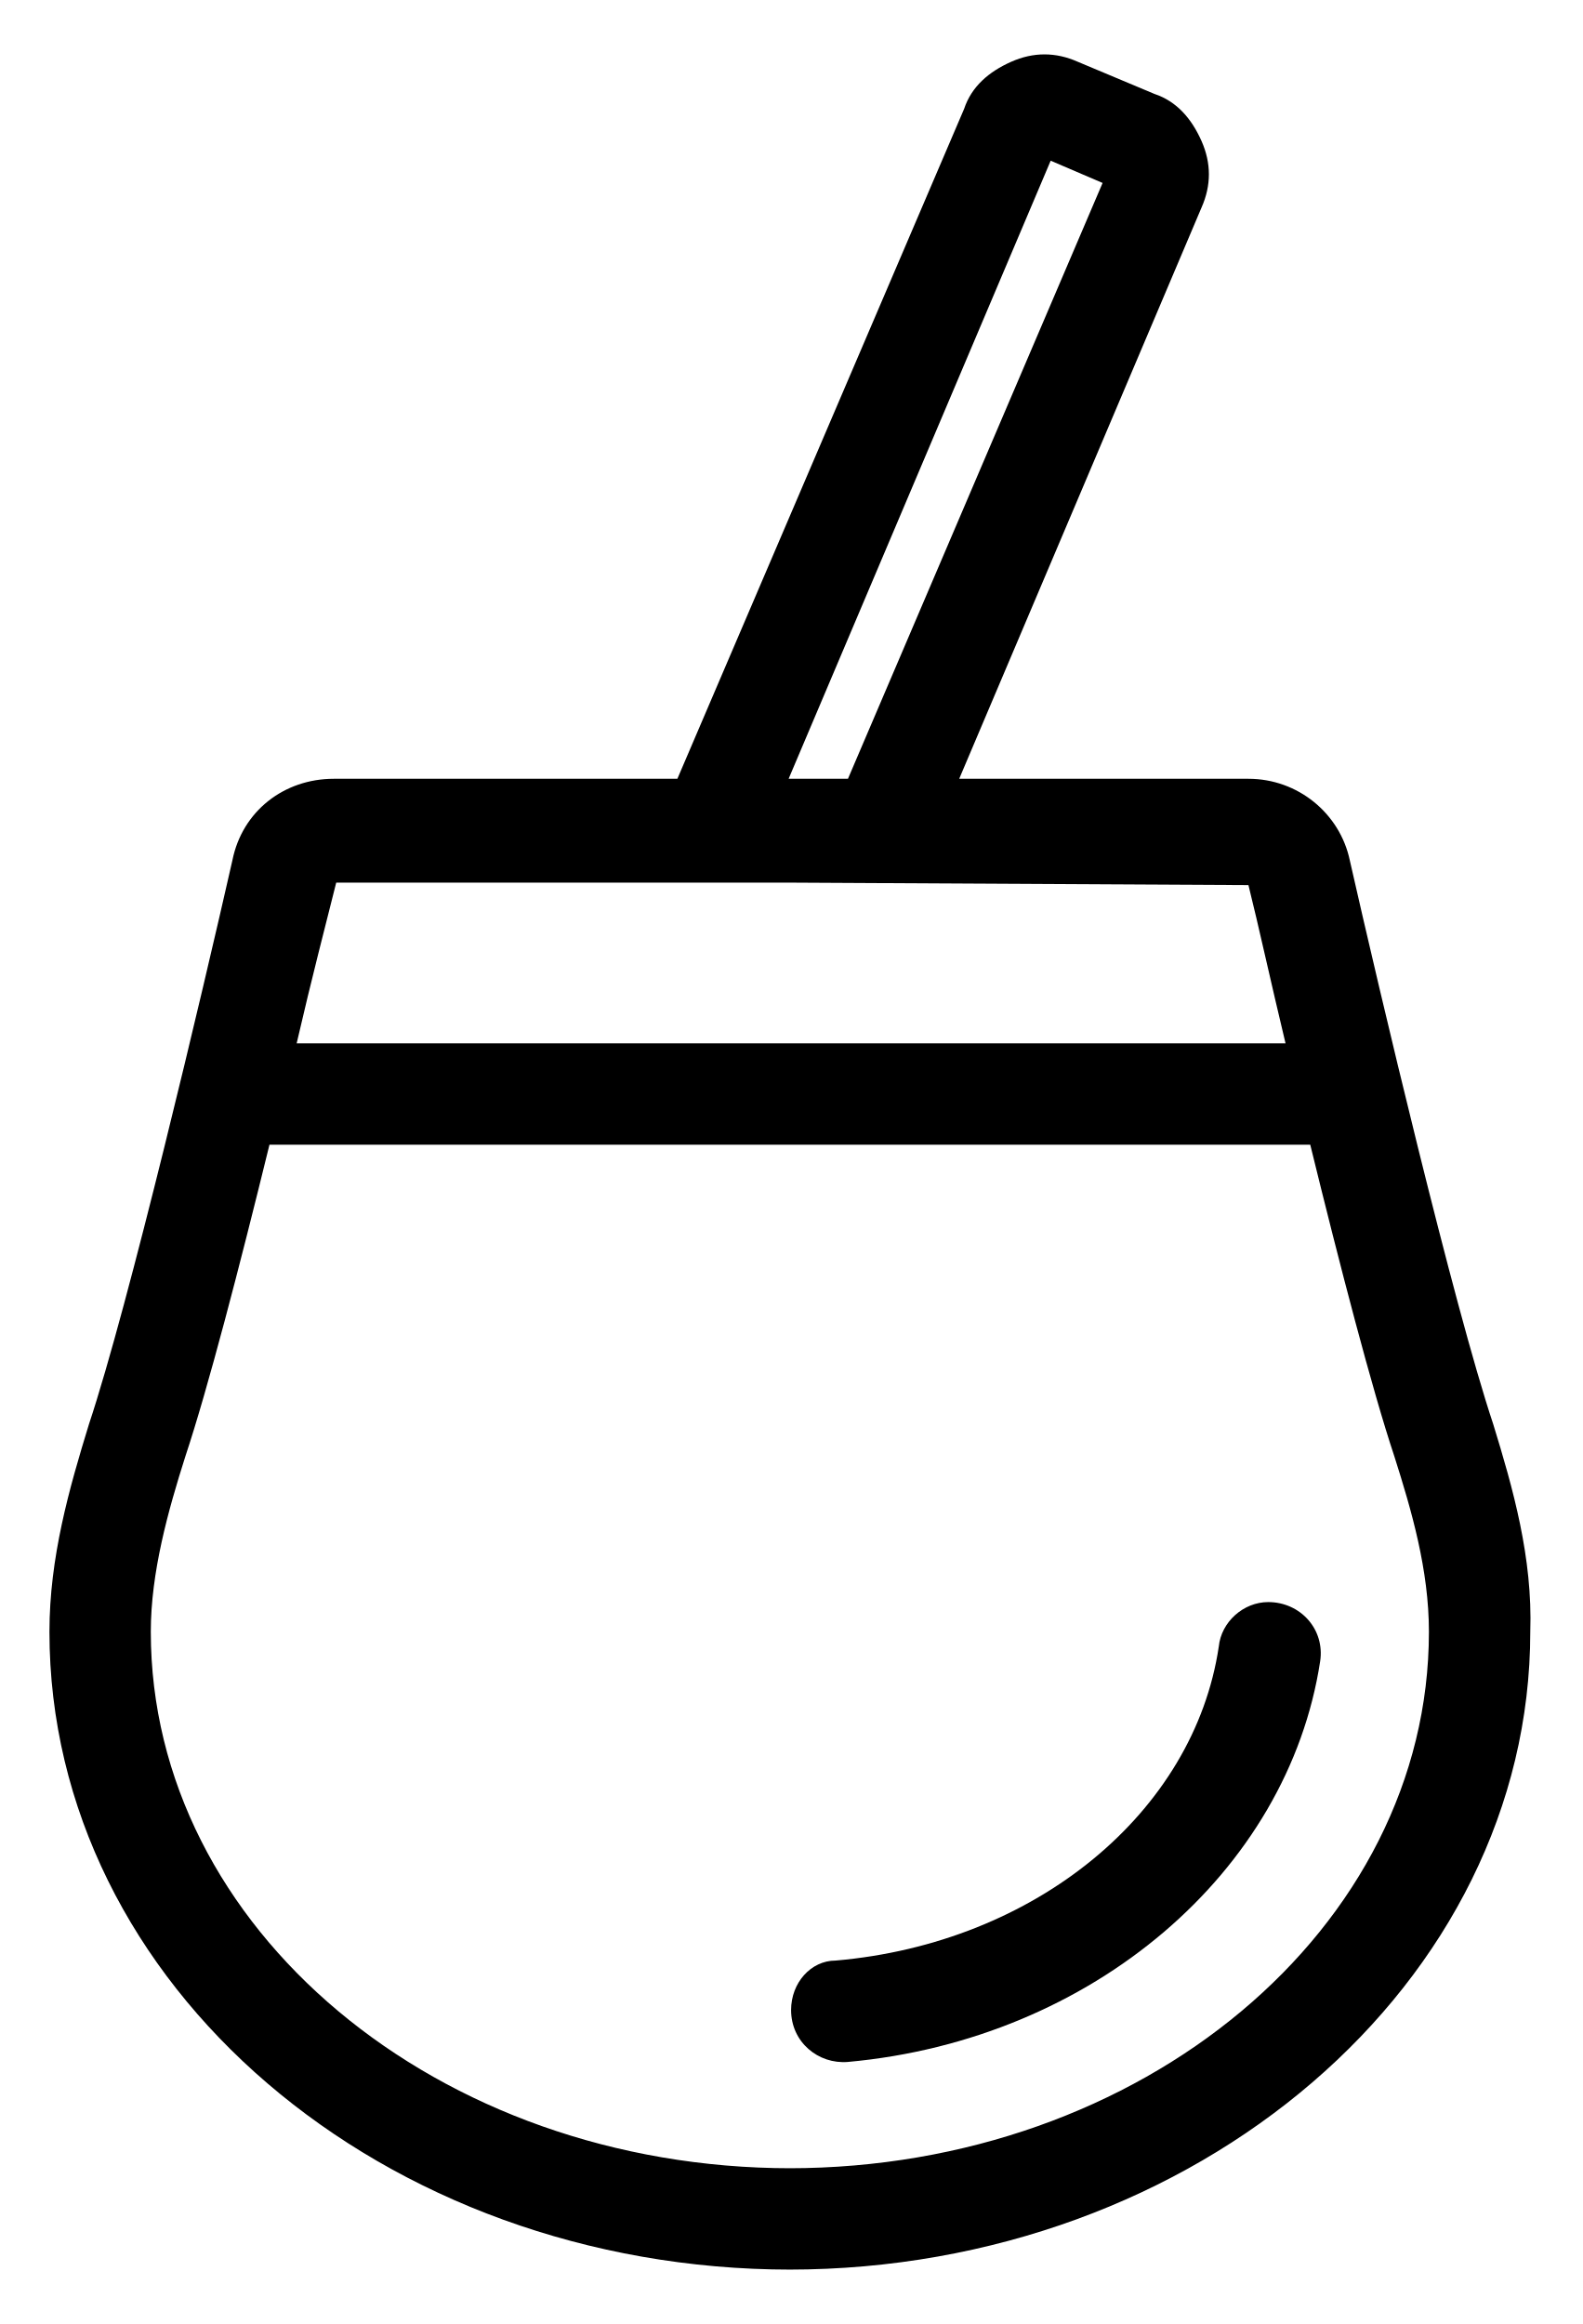
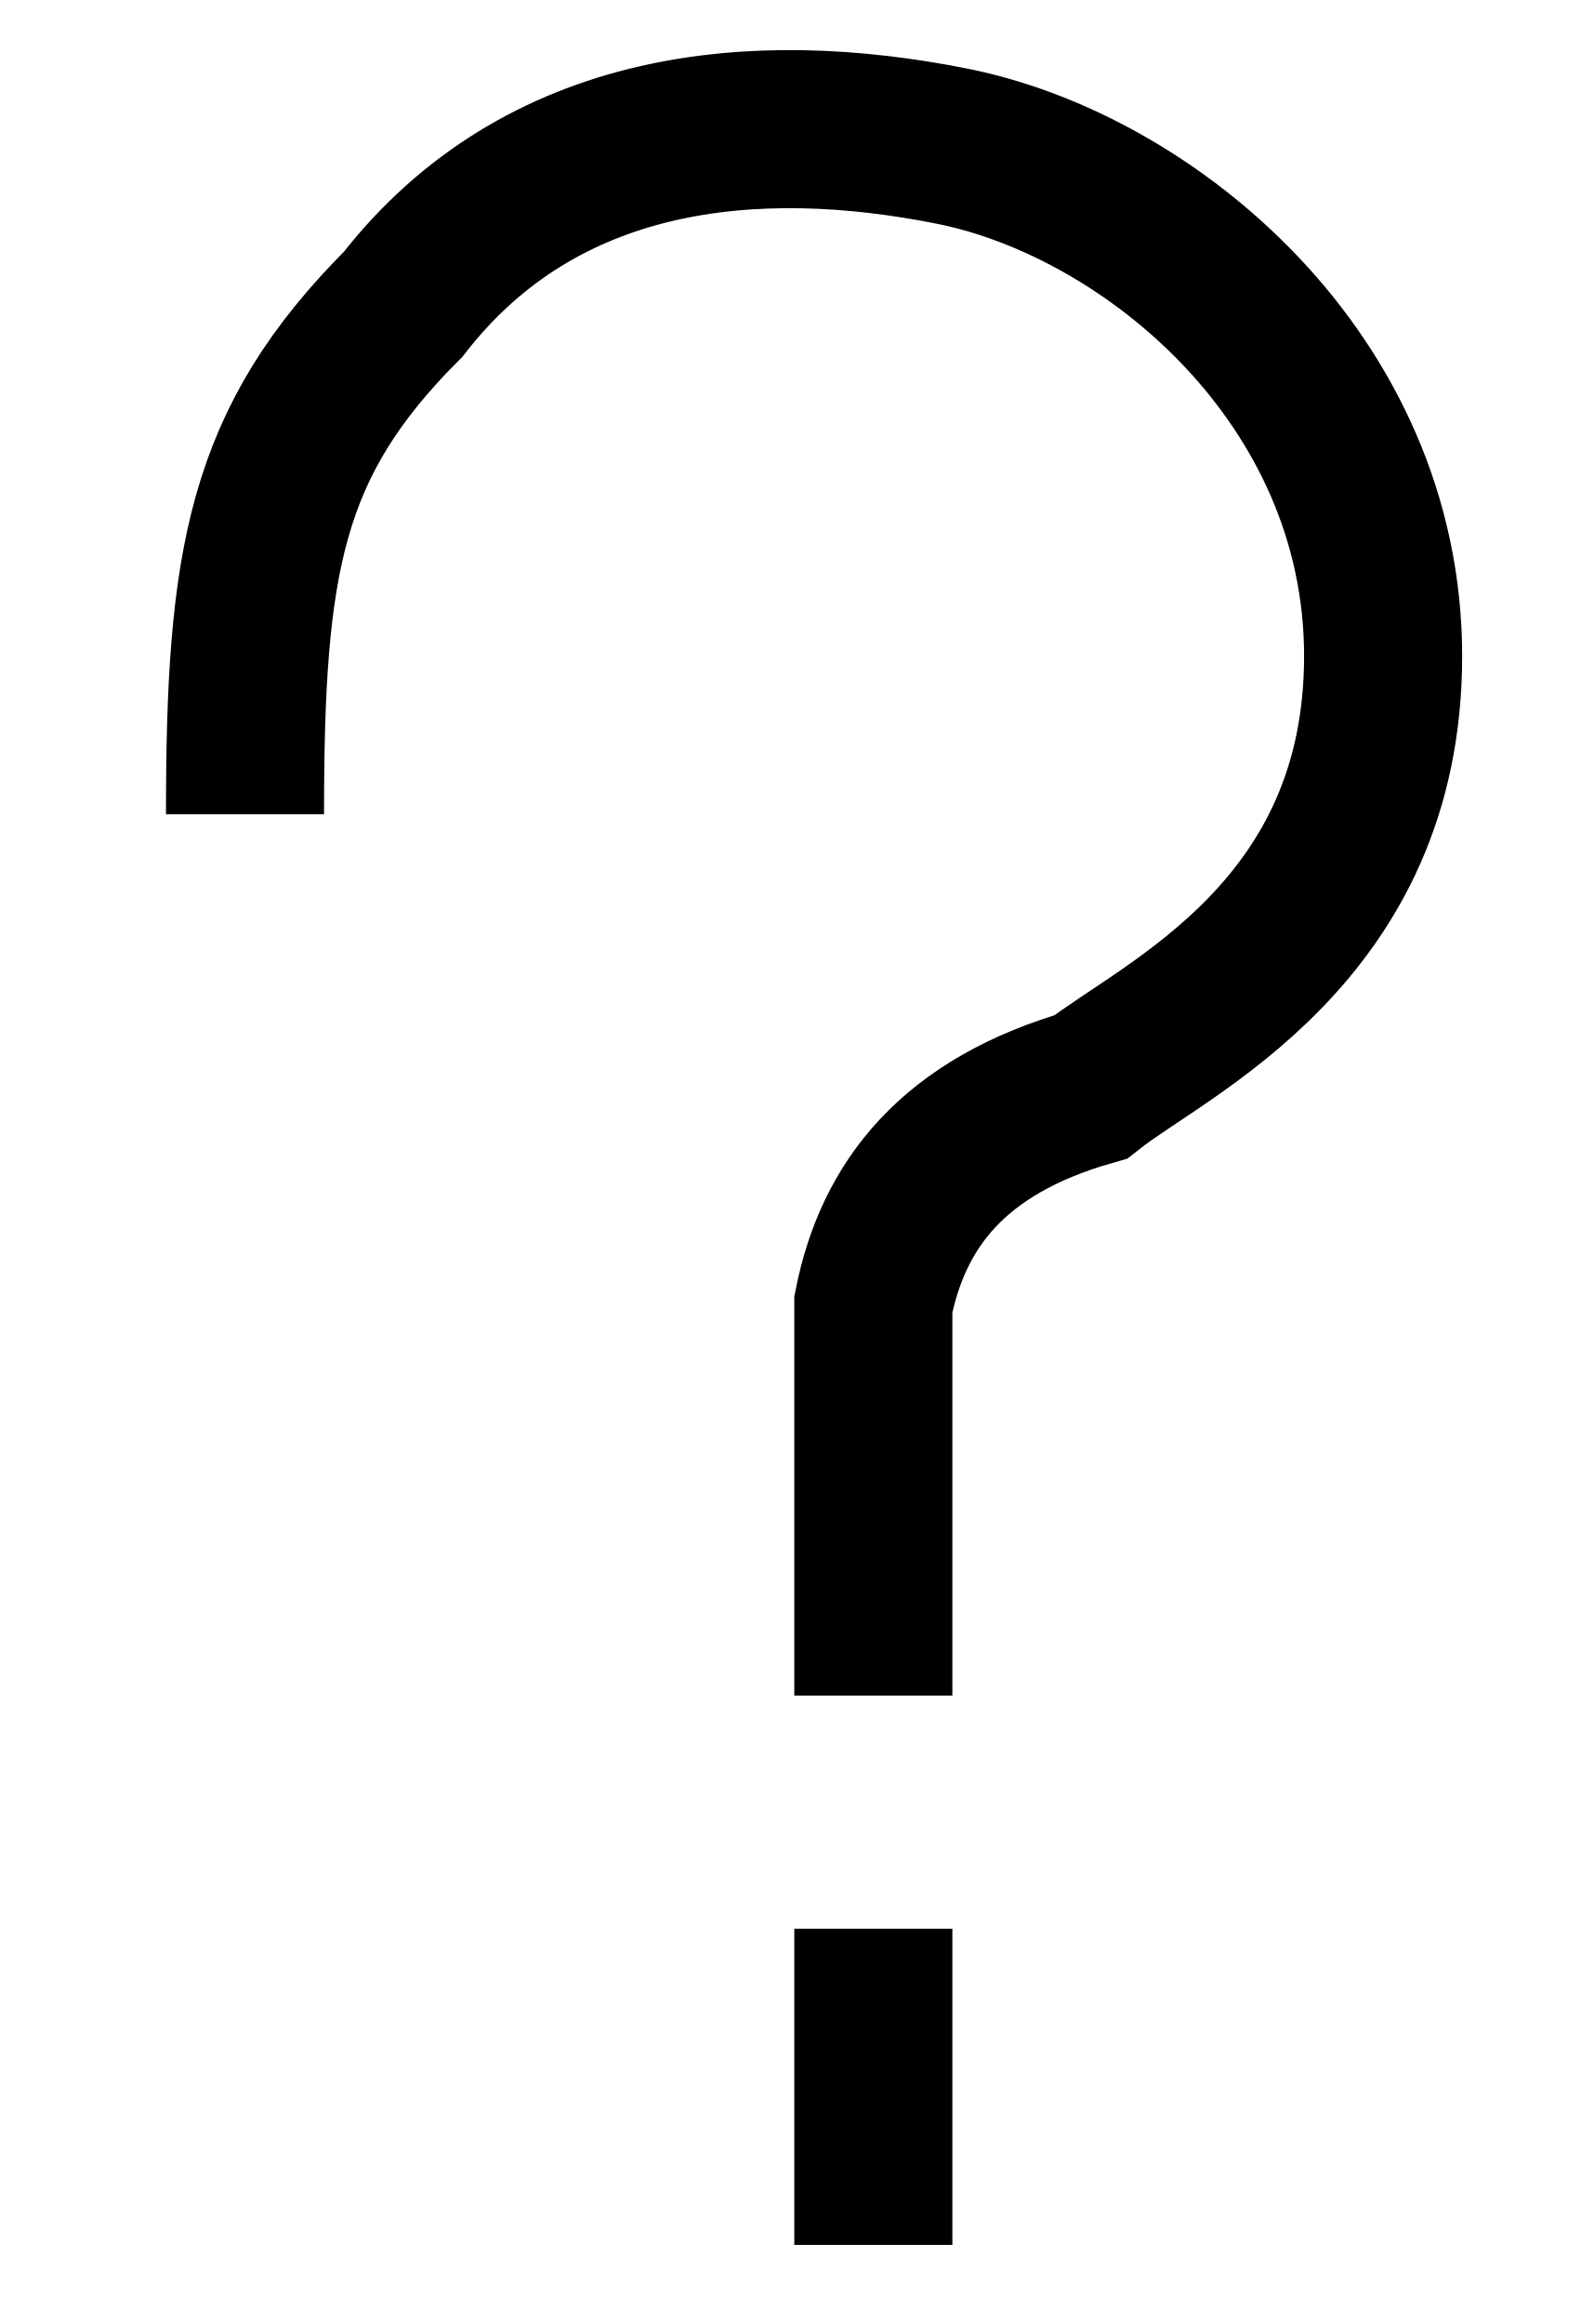
- <svg xmlns="http://www.w3.org/2000/svg" version="1.1" id="Logo" x="0px" y="0px" viewBox="0 0 64 94" style="enable-background:new 0 0 64 94;" xml:space="preserve">
-   <g id="group">
-     <path id="mate" d="M60.4,57.6c-1.6-4.8-4.6-17.5-5.8-22.8c-0.4-1.9-2.1-3.3-4.1-3.3H38.8l9.8-23.1c0.4-0.9,0.4-1.8,0-2.7   s-1-1.6-1.9-1.9l-3.1-1.3c-0.9-0.4-1.8-0.4-2.7,0s-1.6,1-1.9,1.9L27.4,31.5H13.5c-2,0-3.7,1.3-4.1,3.3c-1.2,5.3-4.2,18-5.8,22.8   C2.8,60.2,2,63,2,66c0,14.3,13.5,25.8,30,25.8v-4.1C17.7,87.7,6.1,78,6.1,66c0-2.4,0.7-4.9,1.4-7.1c0.9-2.7,2.2-7.7,3.4-12.6H53   c1.2,4.9,2.5,9.9,3.4,12.6c0.7,2.2,1.4,4.6,1.4,7.1c0,12-11.6,21.7-25.9,21.7v4.1c16.5,0,30-11.6,30-25.8   C62,63,61.2,60.2,60.4,57.6z M42.5,6.5l2.1,0.9L34.3,31.5H32h-0.1L42.5,6.5z M12,42.2c0.6-2.6,1.2-4.9,1.6-6.5h12.1H32l18.5,0.1   c0.4,1.6,0.9,3.9,1.5,6.4C52.1,42.2,12,42.2,12,42.2z" />
-     <g id="mate-line">
-       <path d="M32,81.3L32,81.3c0-1.1,0.8-2,1.8-2c8.1-0.7,14.5-6,15.5-12.7c0.1-1,1-1.8,2-1.8l0,0c1.3,0,2.3,1.1,2.1,2.4    c-1.3,8.5-9.2,15.3-19.1,16.2C33.1,83.5,32,82.6,32,81.3z" />
-     </g>
-   </g>
+ <svg xmlns="http://www.w3.org/2000/svg" version="1.1" id="Logo" x="0px" y="0px" viewBox="0 0 40 58.8" style="enable-background:new 0 0 40 58.8;" xml:space="preserve">
+   <style type="text/css">
+ 	.st0{fill:none;stroke:#000000;stroke-width:4;stroke-miterlimit:10;}
+ </style>
+   <path class="st0" d="M6.2,20.6c0-6.4,0.5-9.4,4-12.9c3.5-4.5,8.9-5,13.9-4S35,9.6,35,16.6s-5.5,9.4-7.4,10.9c-3.5,1-5,3-5.5,5.5v9.9   M22.1,48.8v8" />
</svg>
